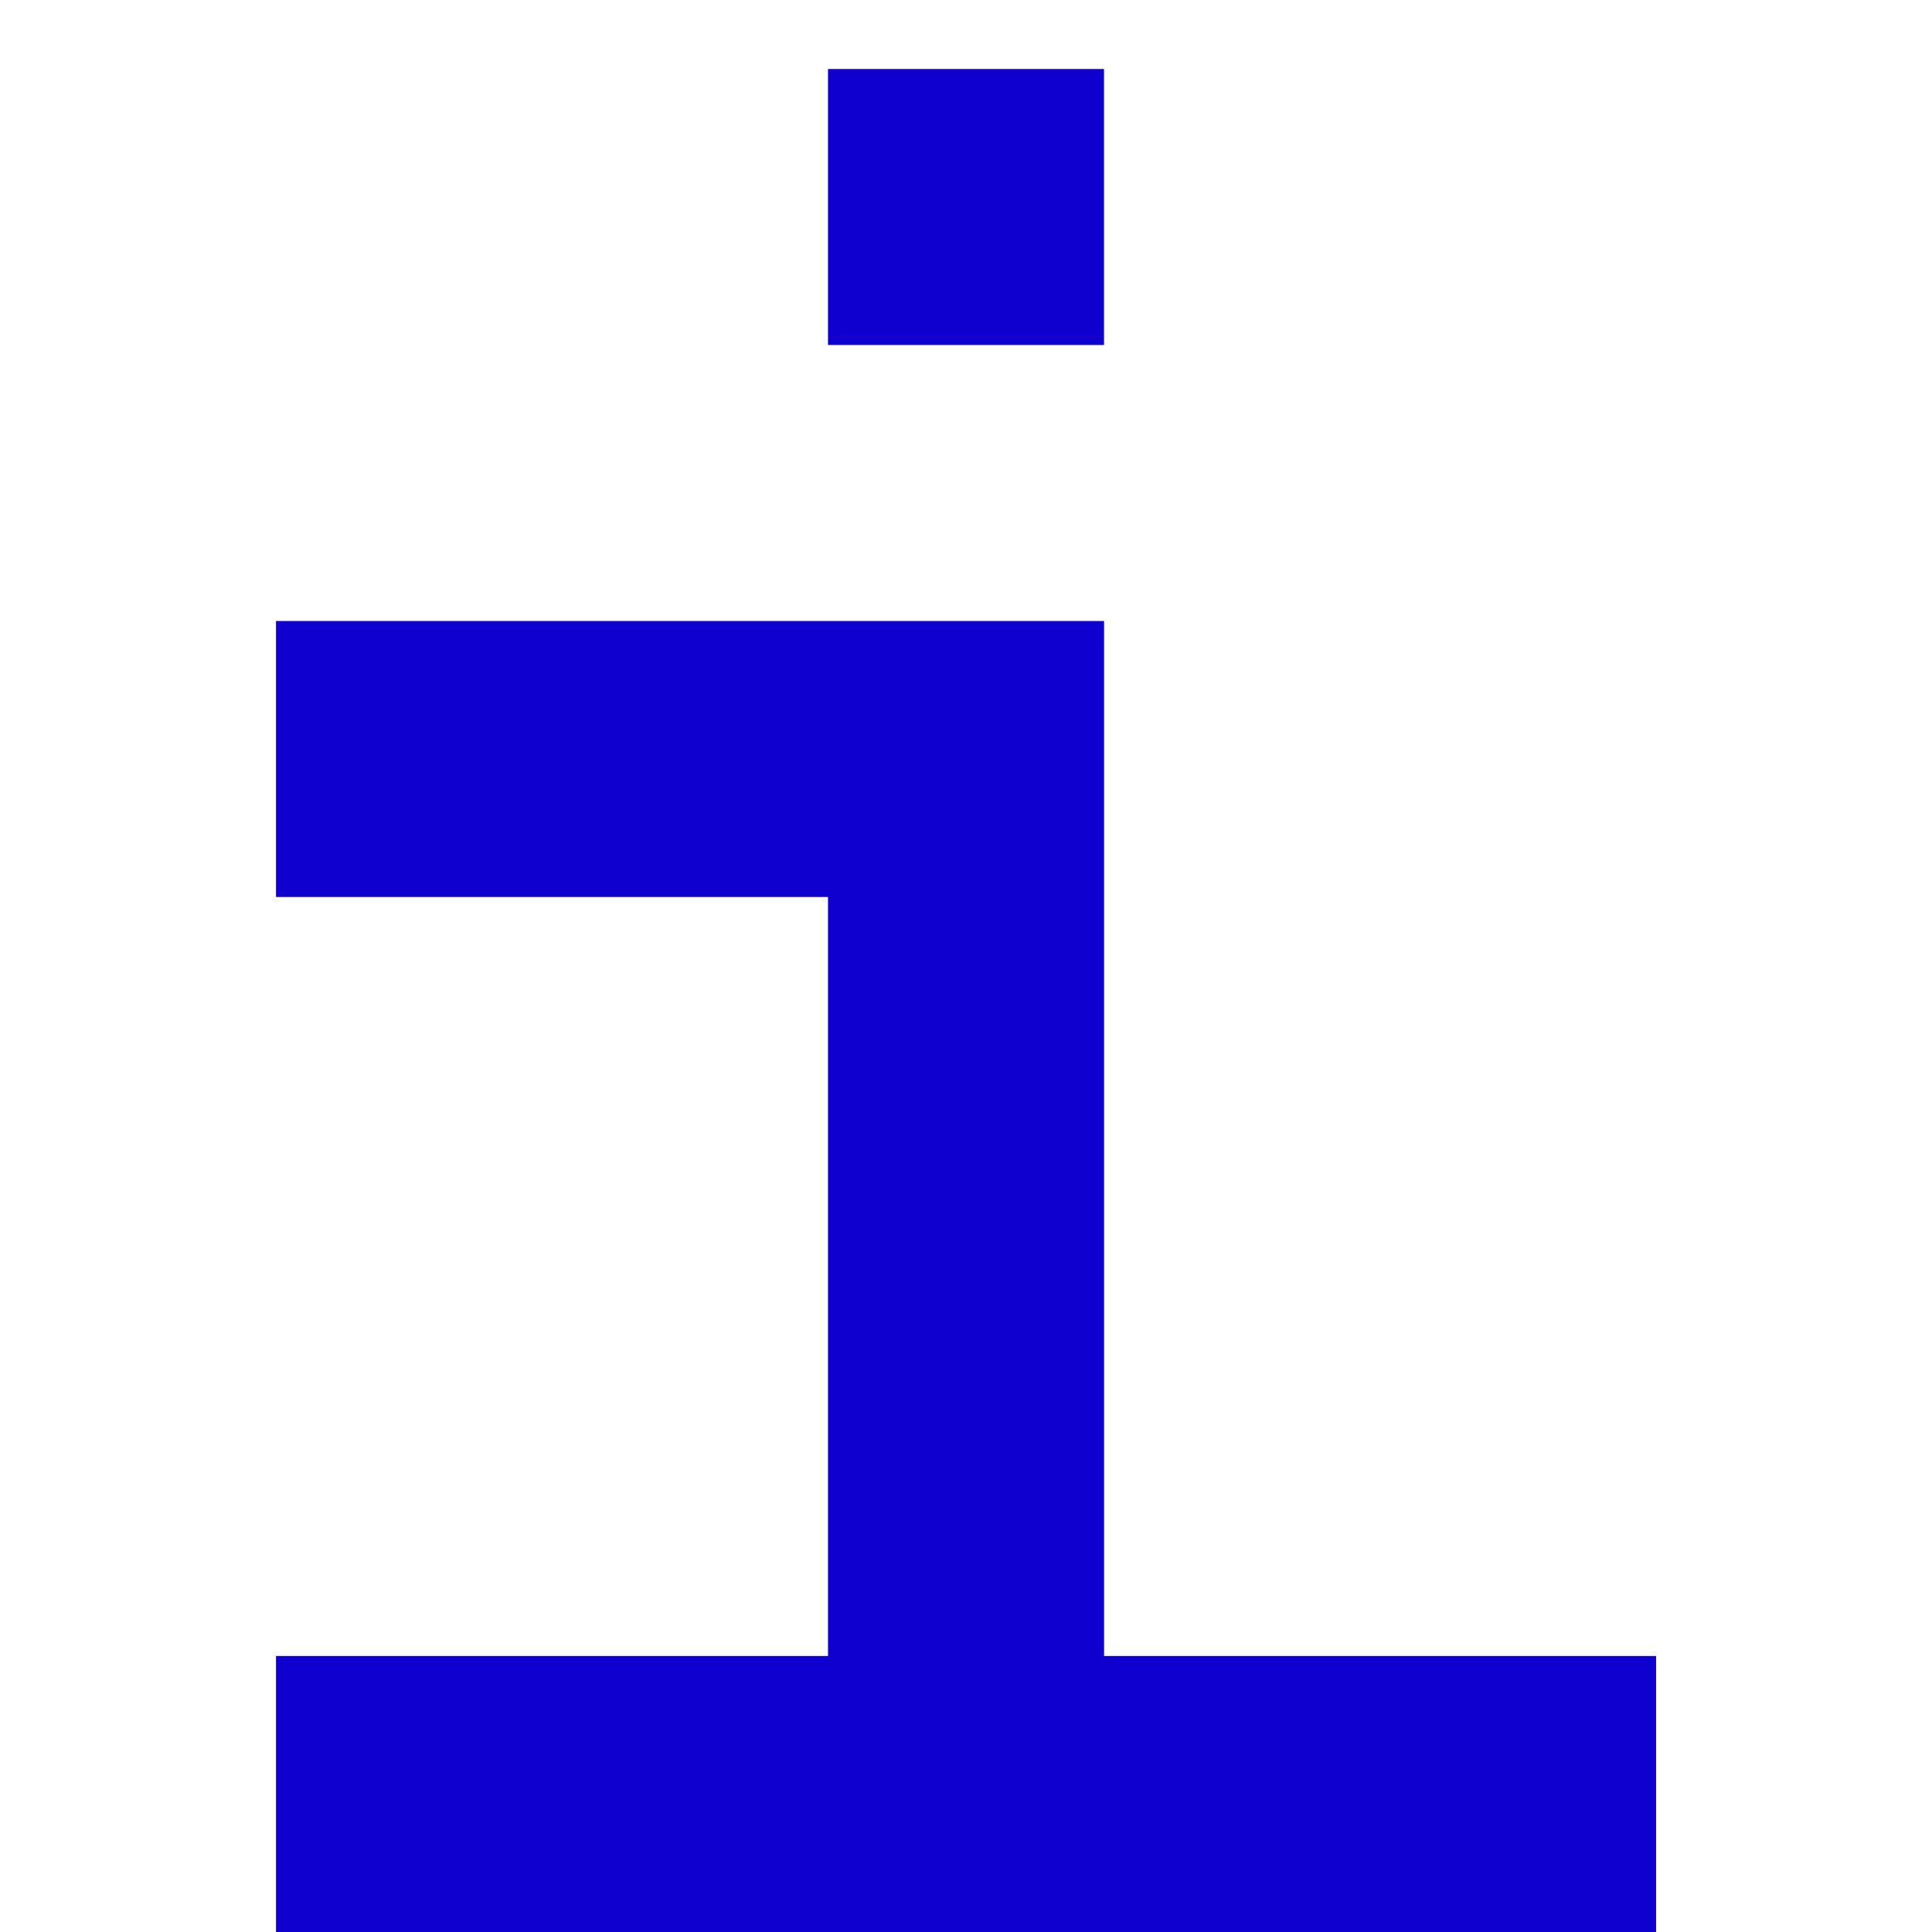
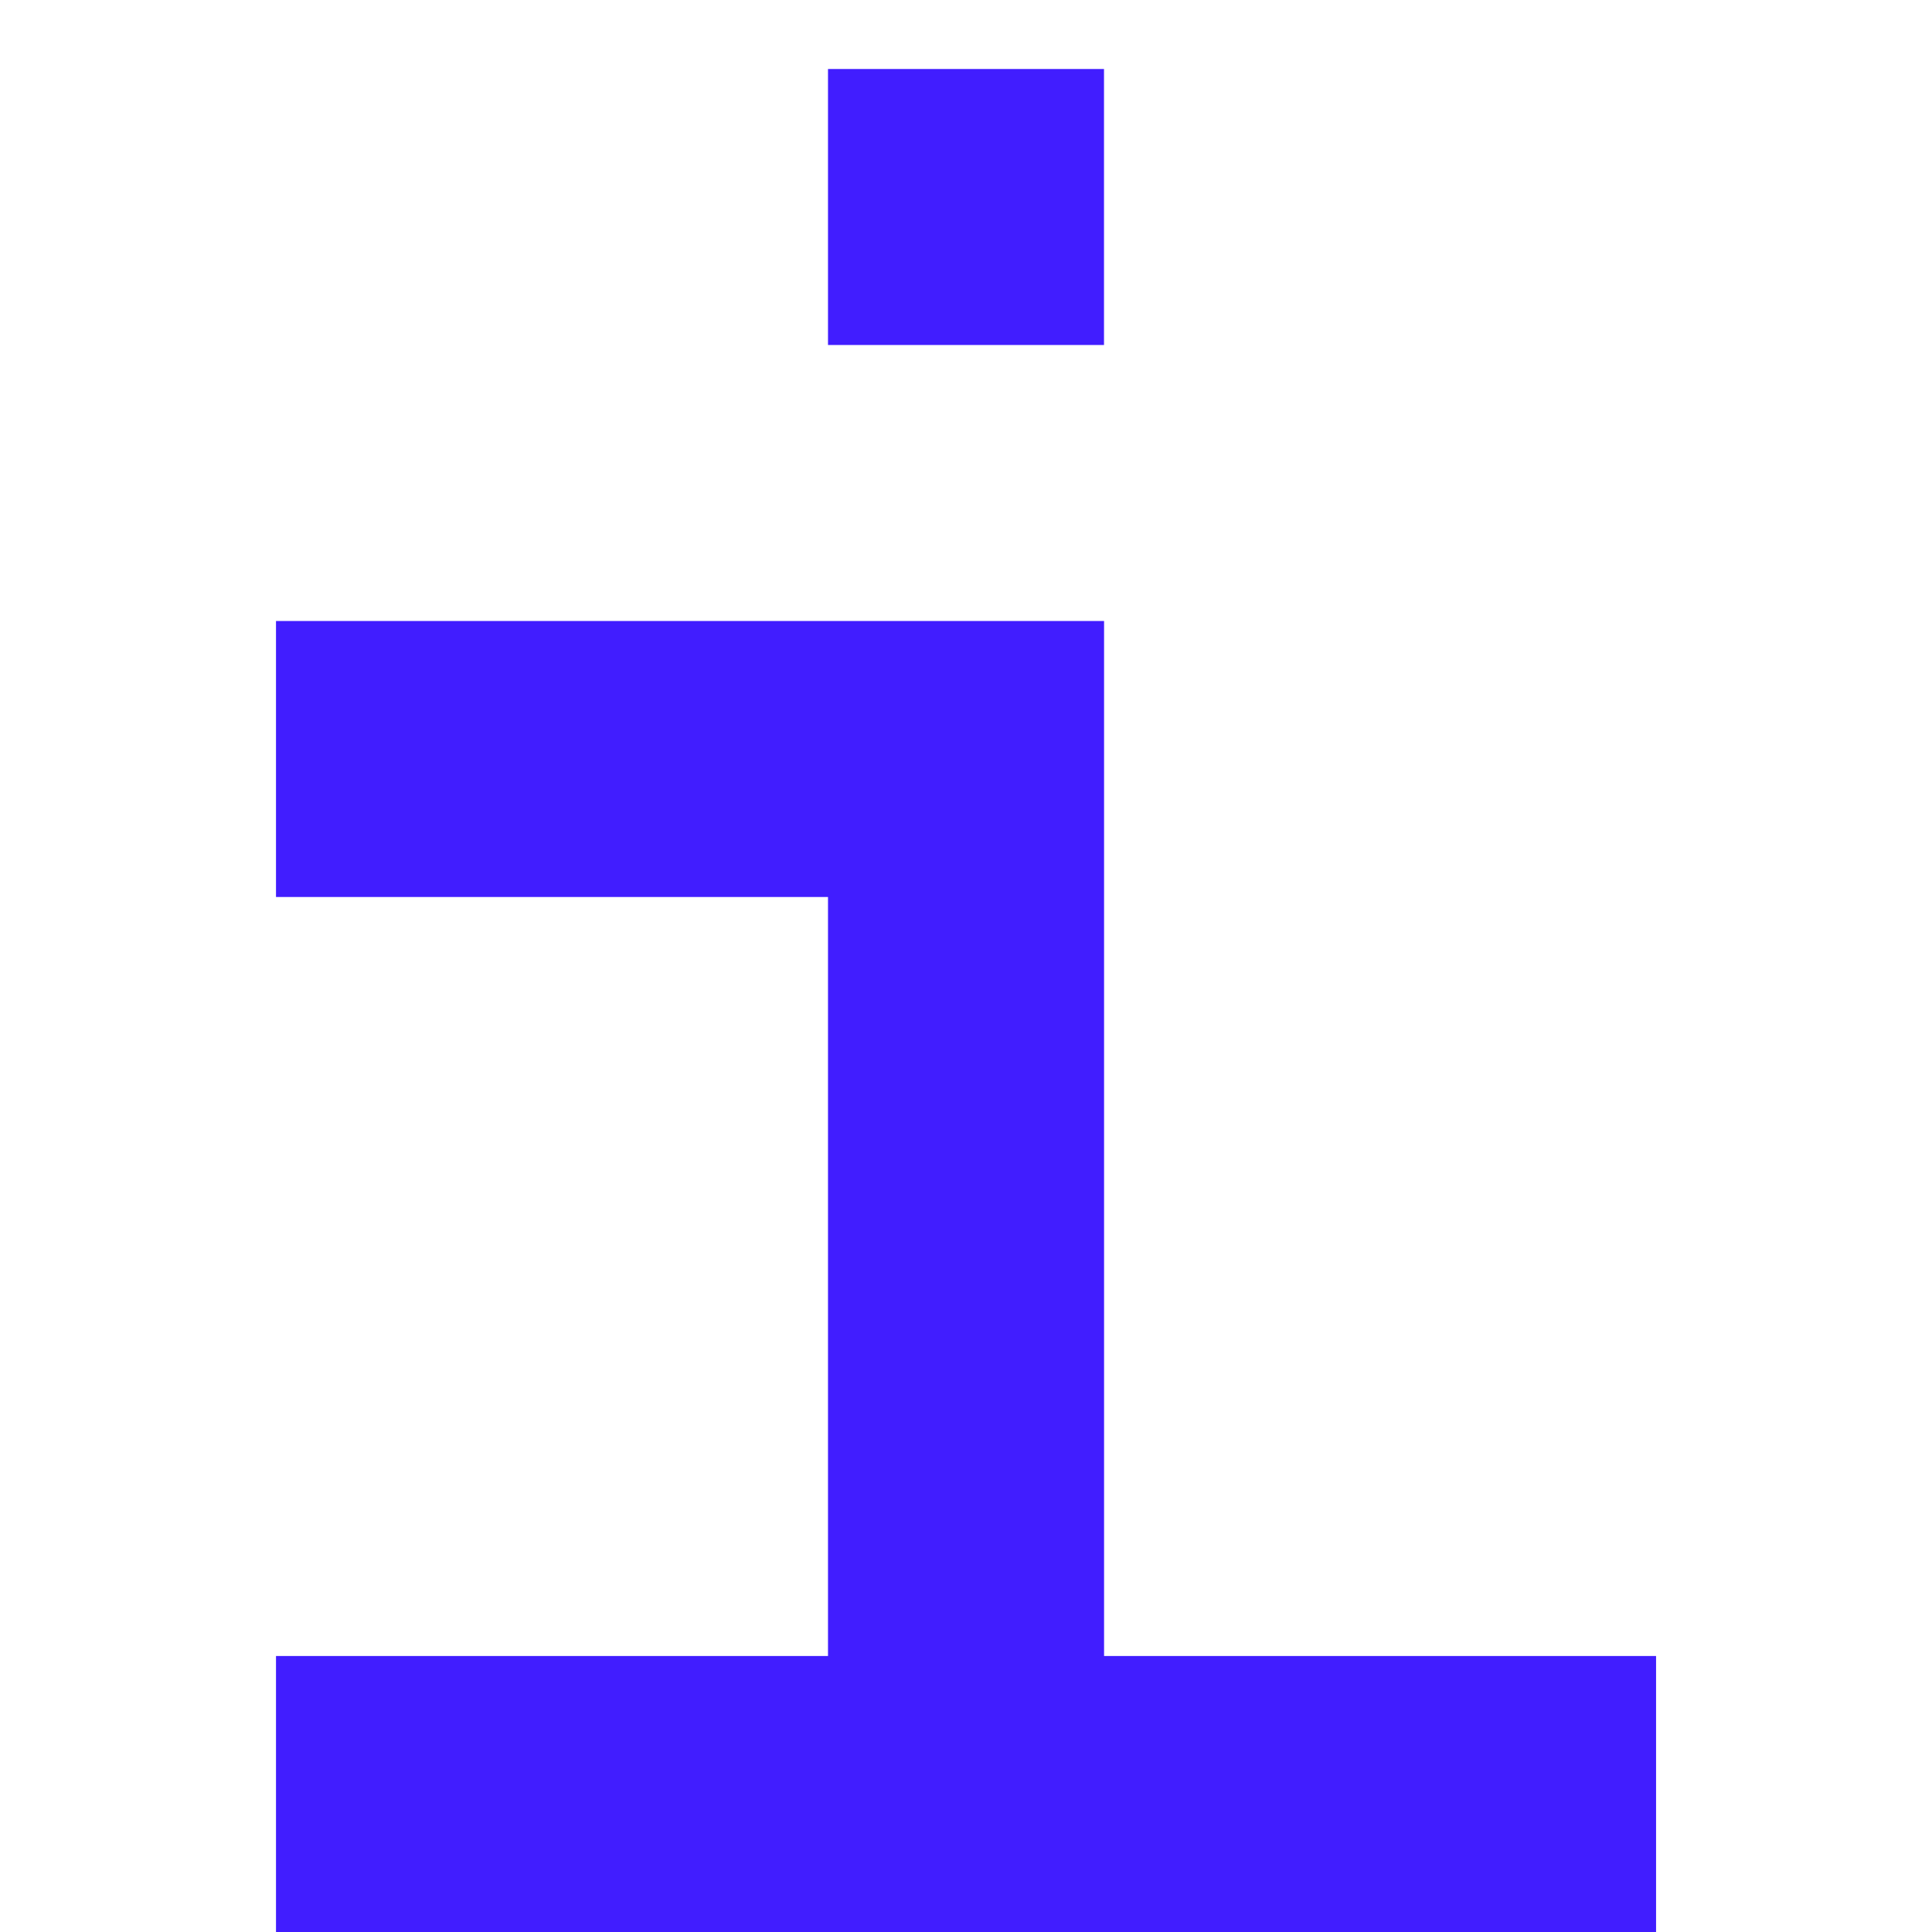
<svg xmlns="http://www.w3.org/2000/svg" version="1.1" id="Layer_1" x="0px" y="0px" width="28px" height="28px" viewBox="0 0 28 28" enable-background="new 0 0 28 28" xml:space="preserve">
-   <polygon fill="#1000D0" points="4,9 4,13 12,13 12,24 4,24 4,28 24.001,28 24.001,24 16.001,24 16.001,9 " />
-   <rect x="12" y="1" fill="#1000D0" width="4" height="4" />
+   <polygon fill="#411DFF" points="4,9 4,13 12,13 12,24 4,24 4,28 24.001,28 24.001,24 16.001,24 16.001,9 " />
+   <rect x="12" y="1" fill="#411DFF" width="4" height="4" />
</svg>
